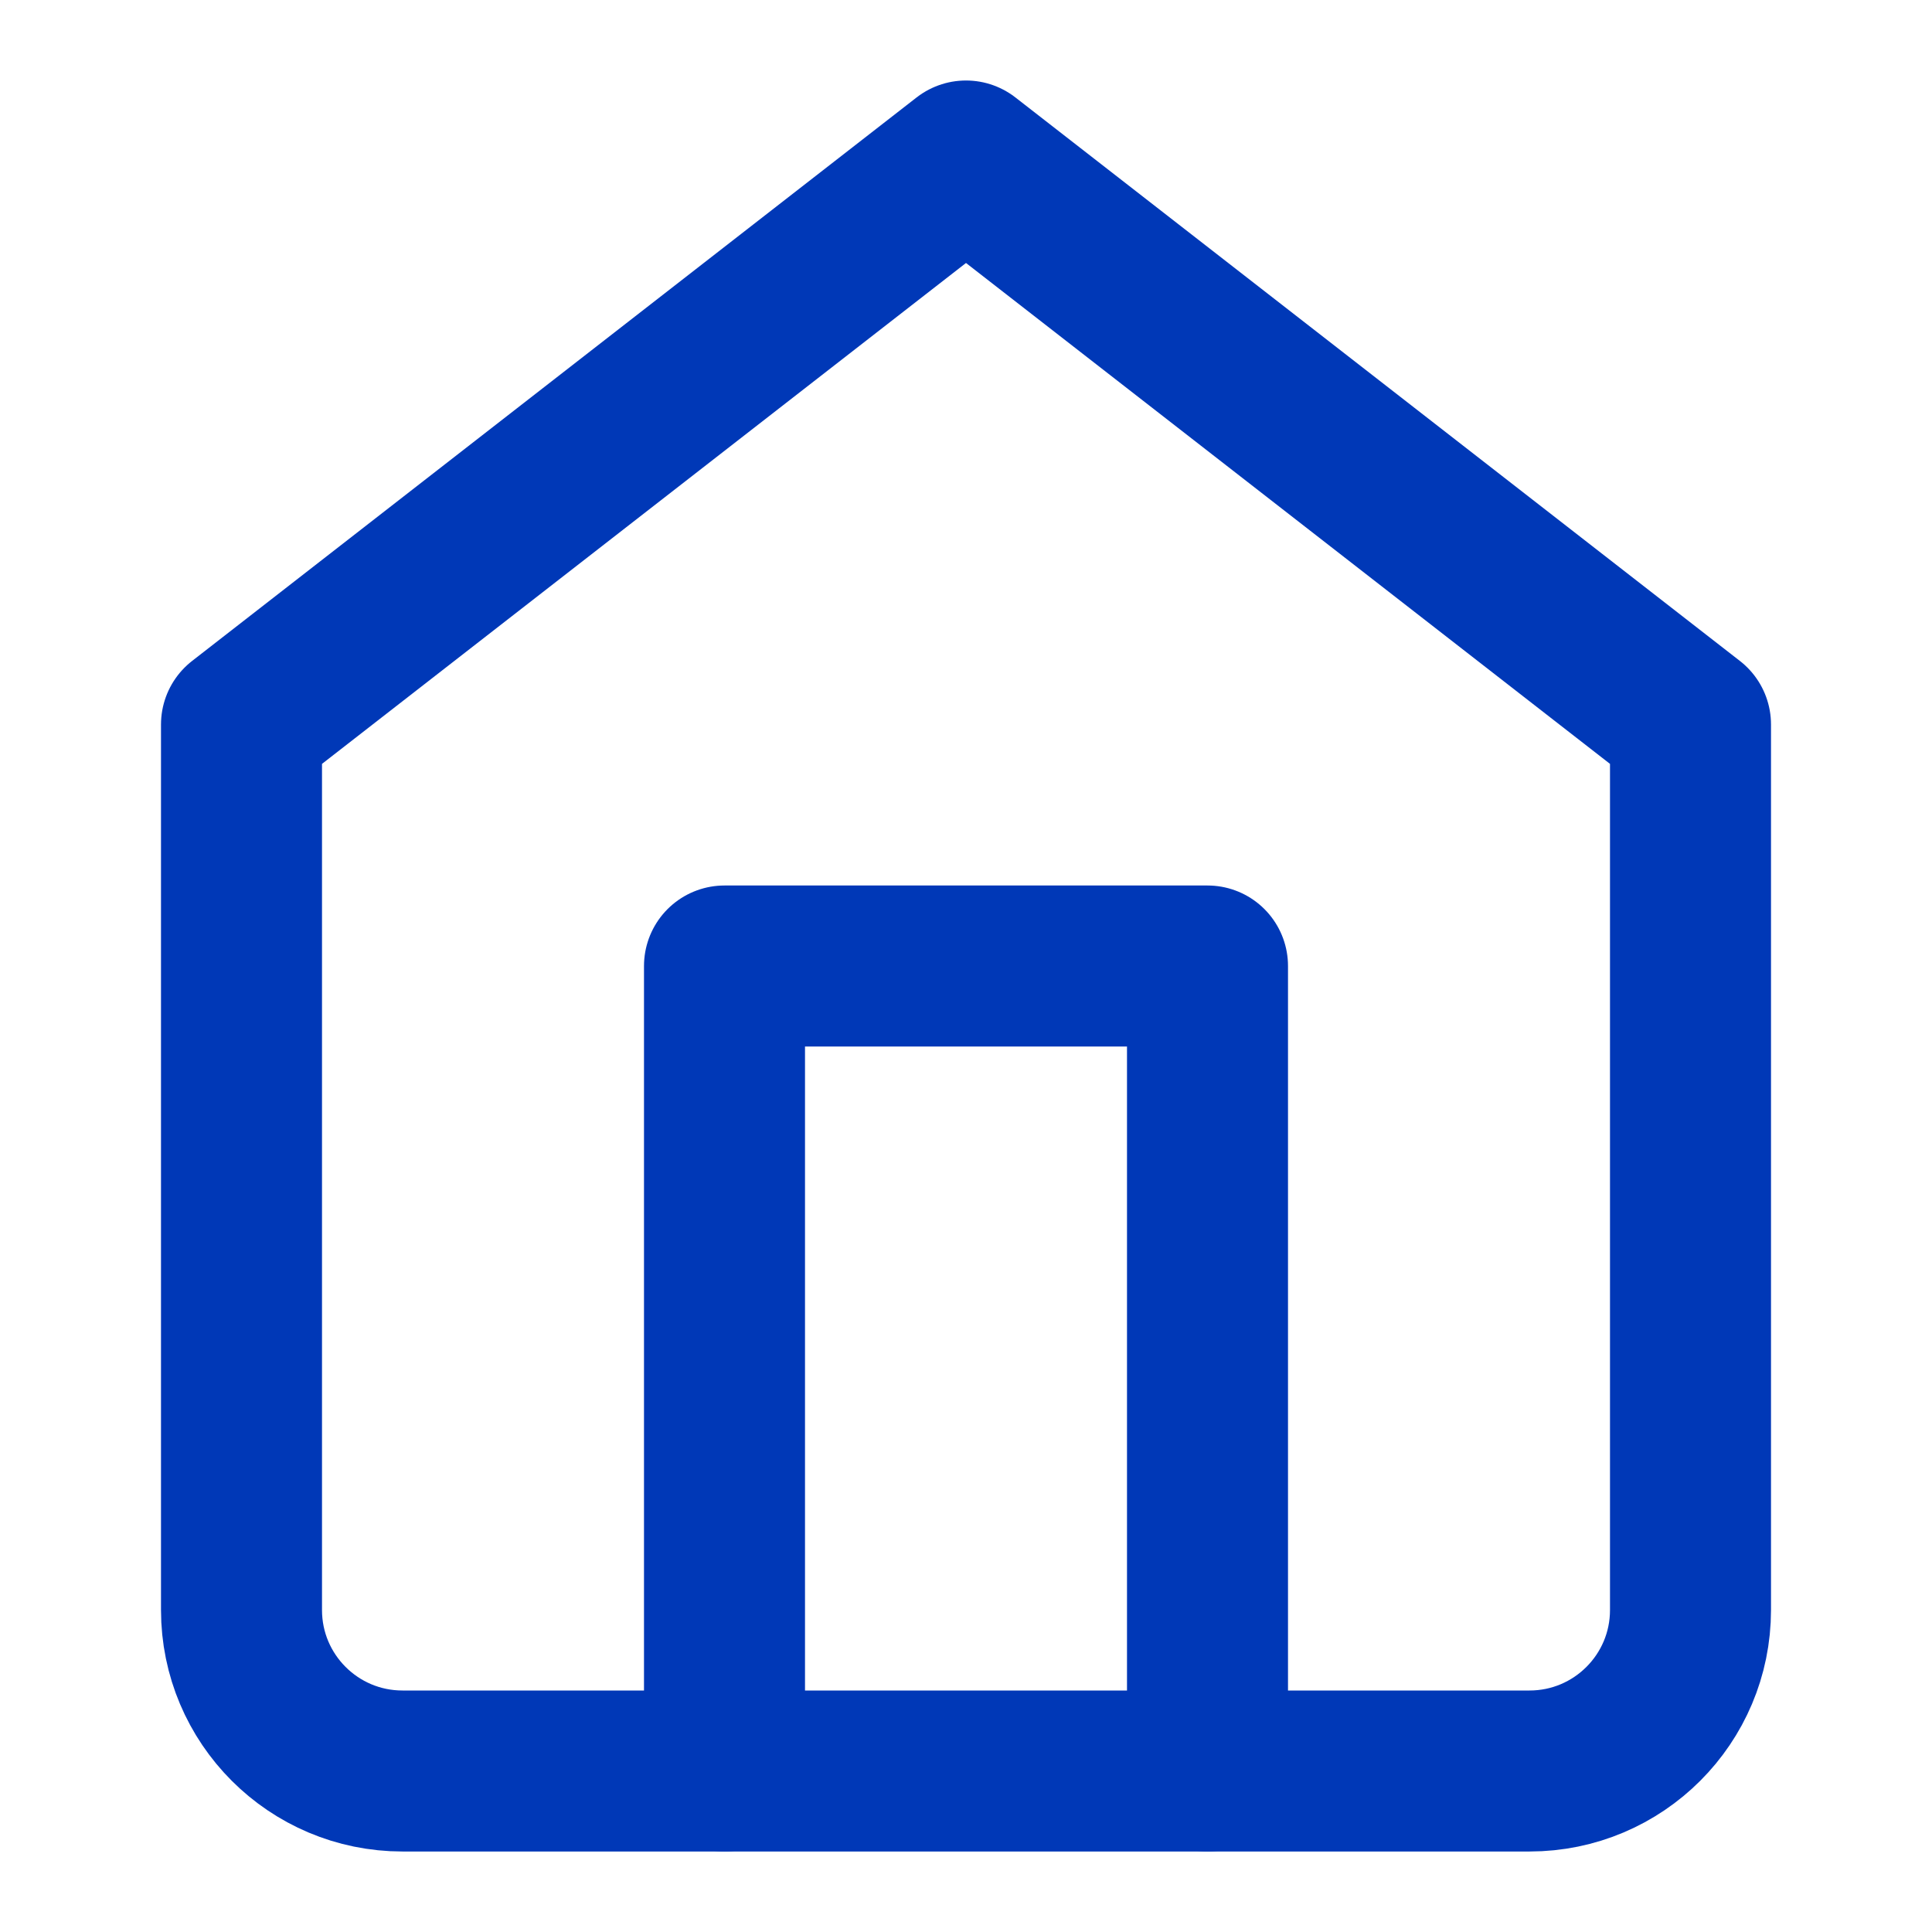
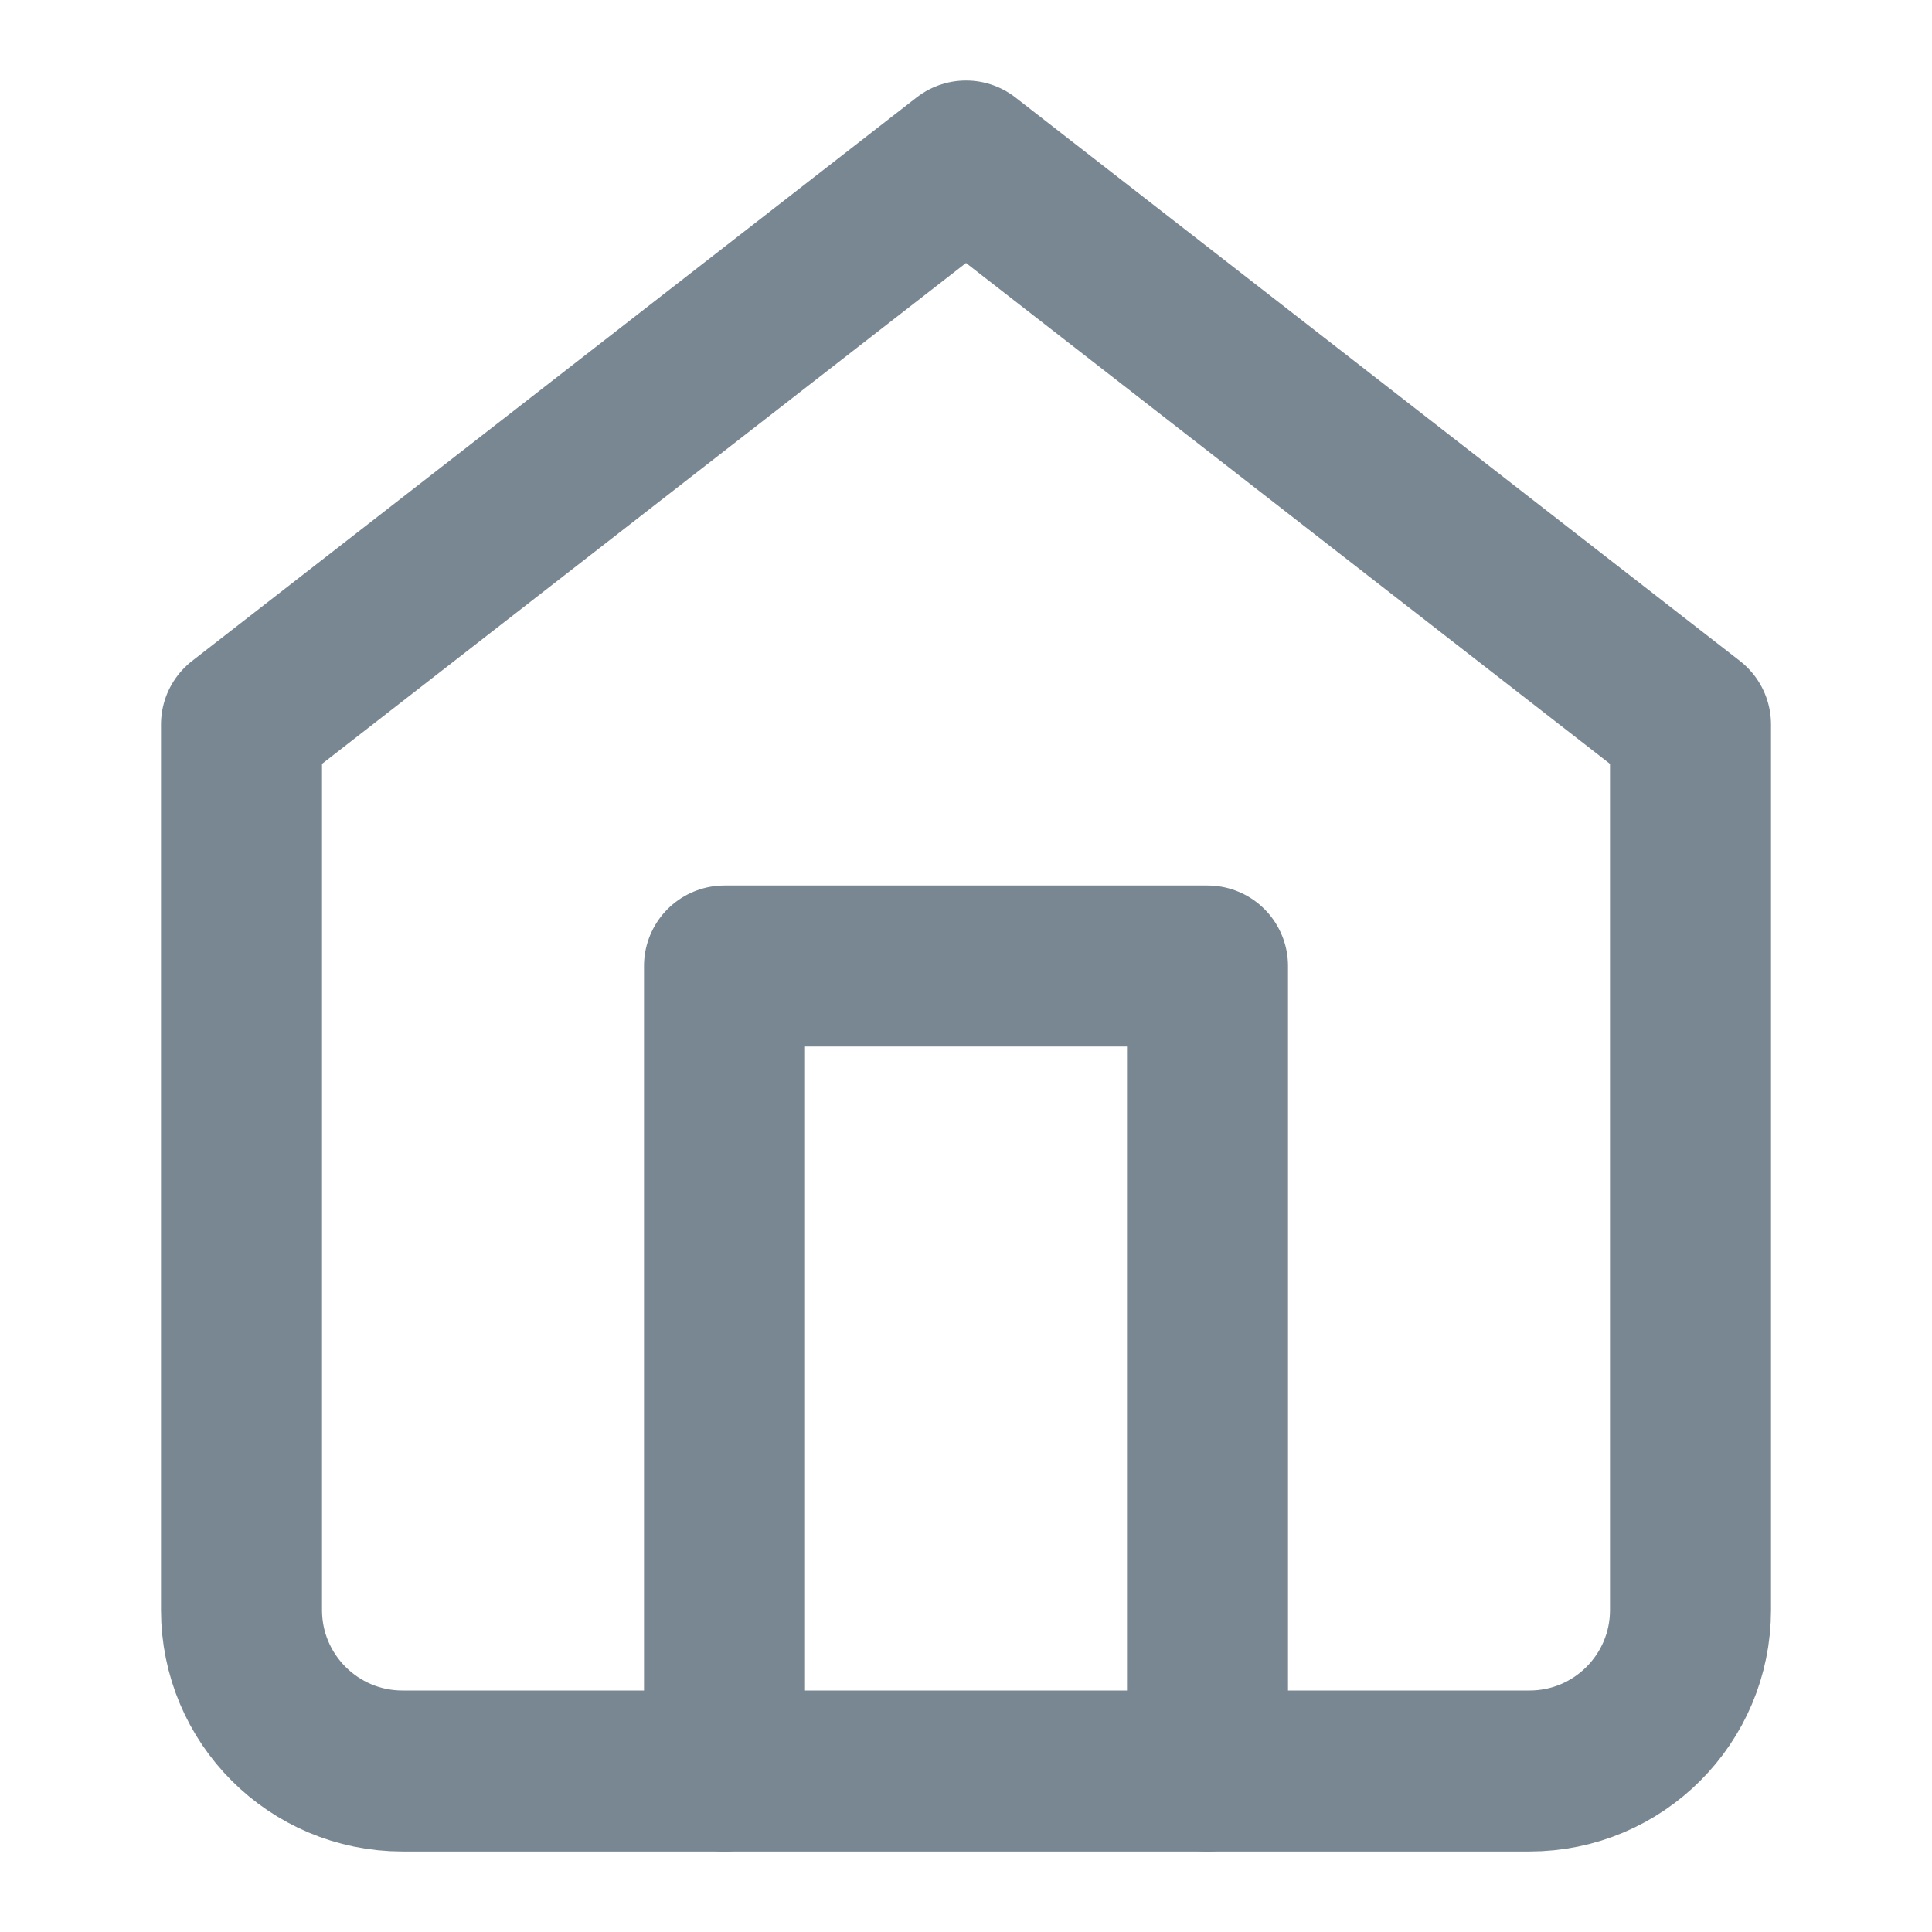
- <svg xmlns="http://www.w3.org/2000/svg" width="24" height="24" viewBox="0 0 24 24" fill="none" stroke="#0038B7" stroke-width="2" stroke-linecap="round" stroke-linejoin="round" class="feather feather-home">
+ <svg xmlns="http://www.w3.org/2000/svg" width="24" height="24" viewBox="0 0 24 24" fill="none" stroke="#798792" stroke-width="2" stroke-linecap="round" stroke-linejoin="round" class="feather feather-home">
  <path d="M3 9l9-7 9 7v11a2 2 0 0 1-2 2H5a2 2 0 0 1-2-2z" />
  <polyline points="9 22 9 12 15 12 15 22" />
</svg>
